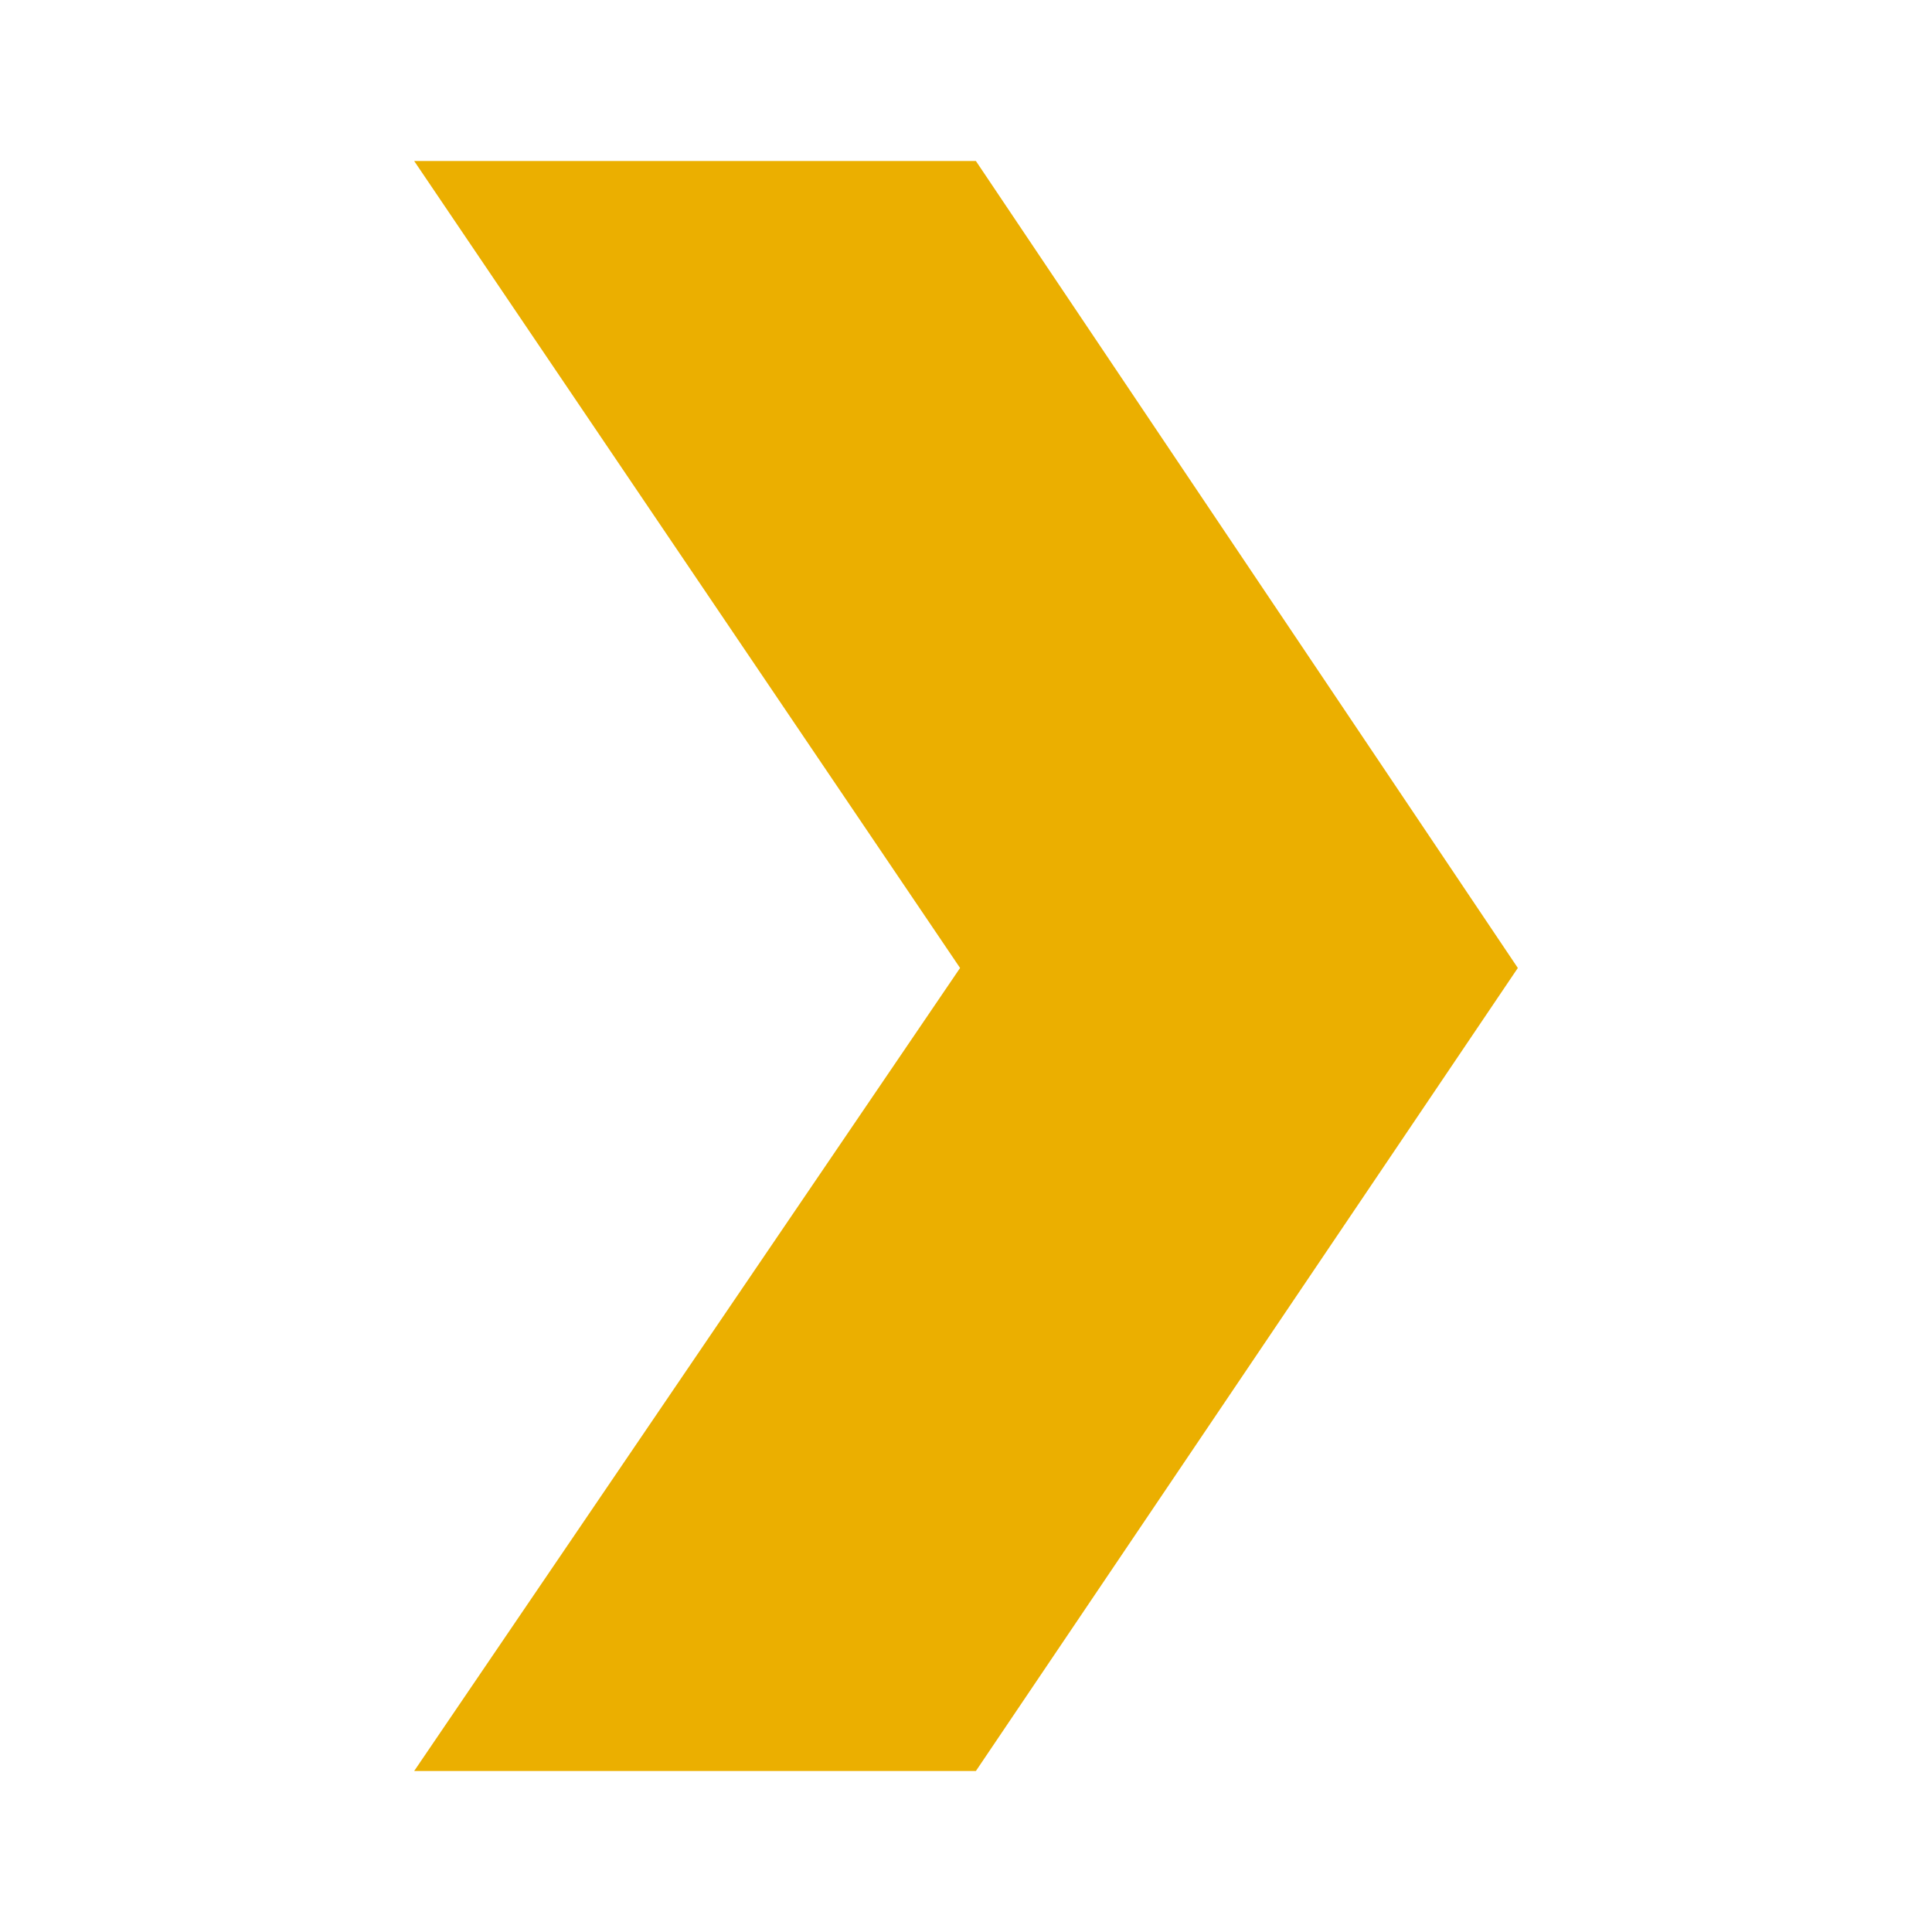
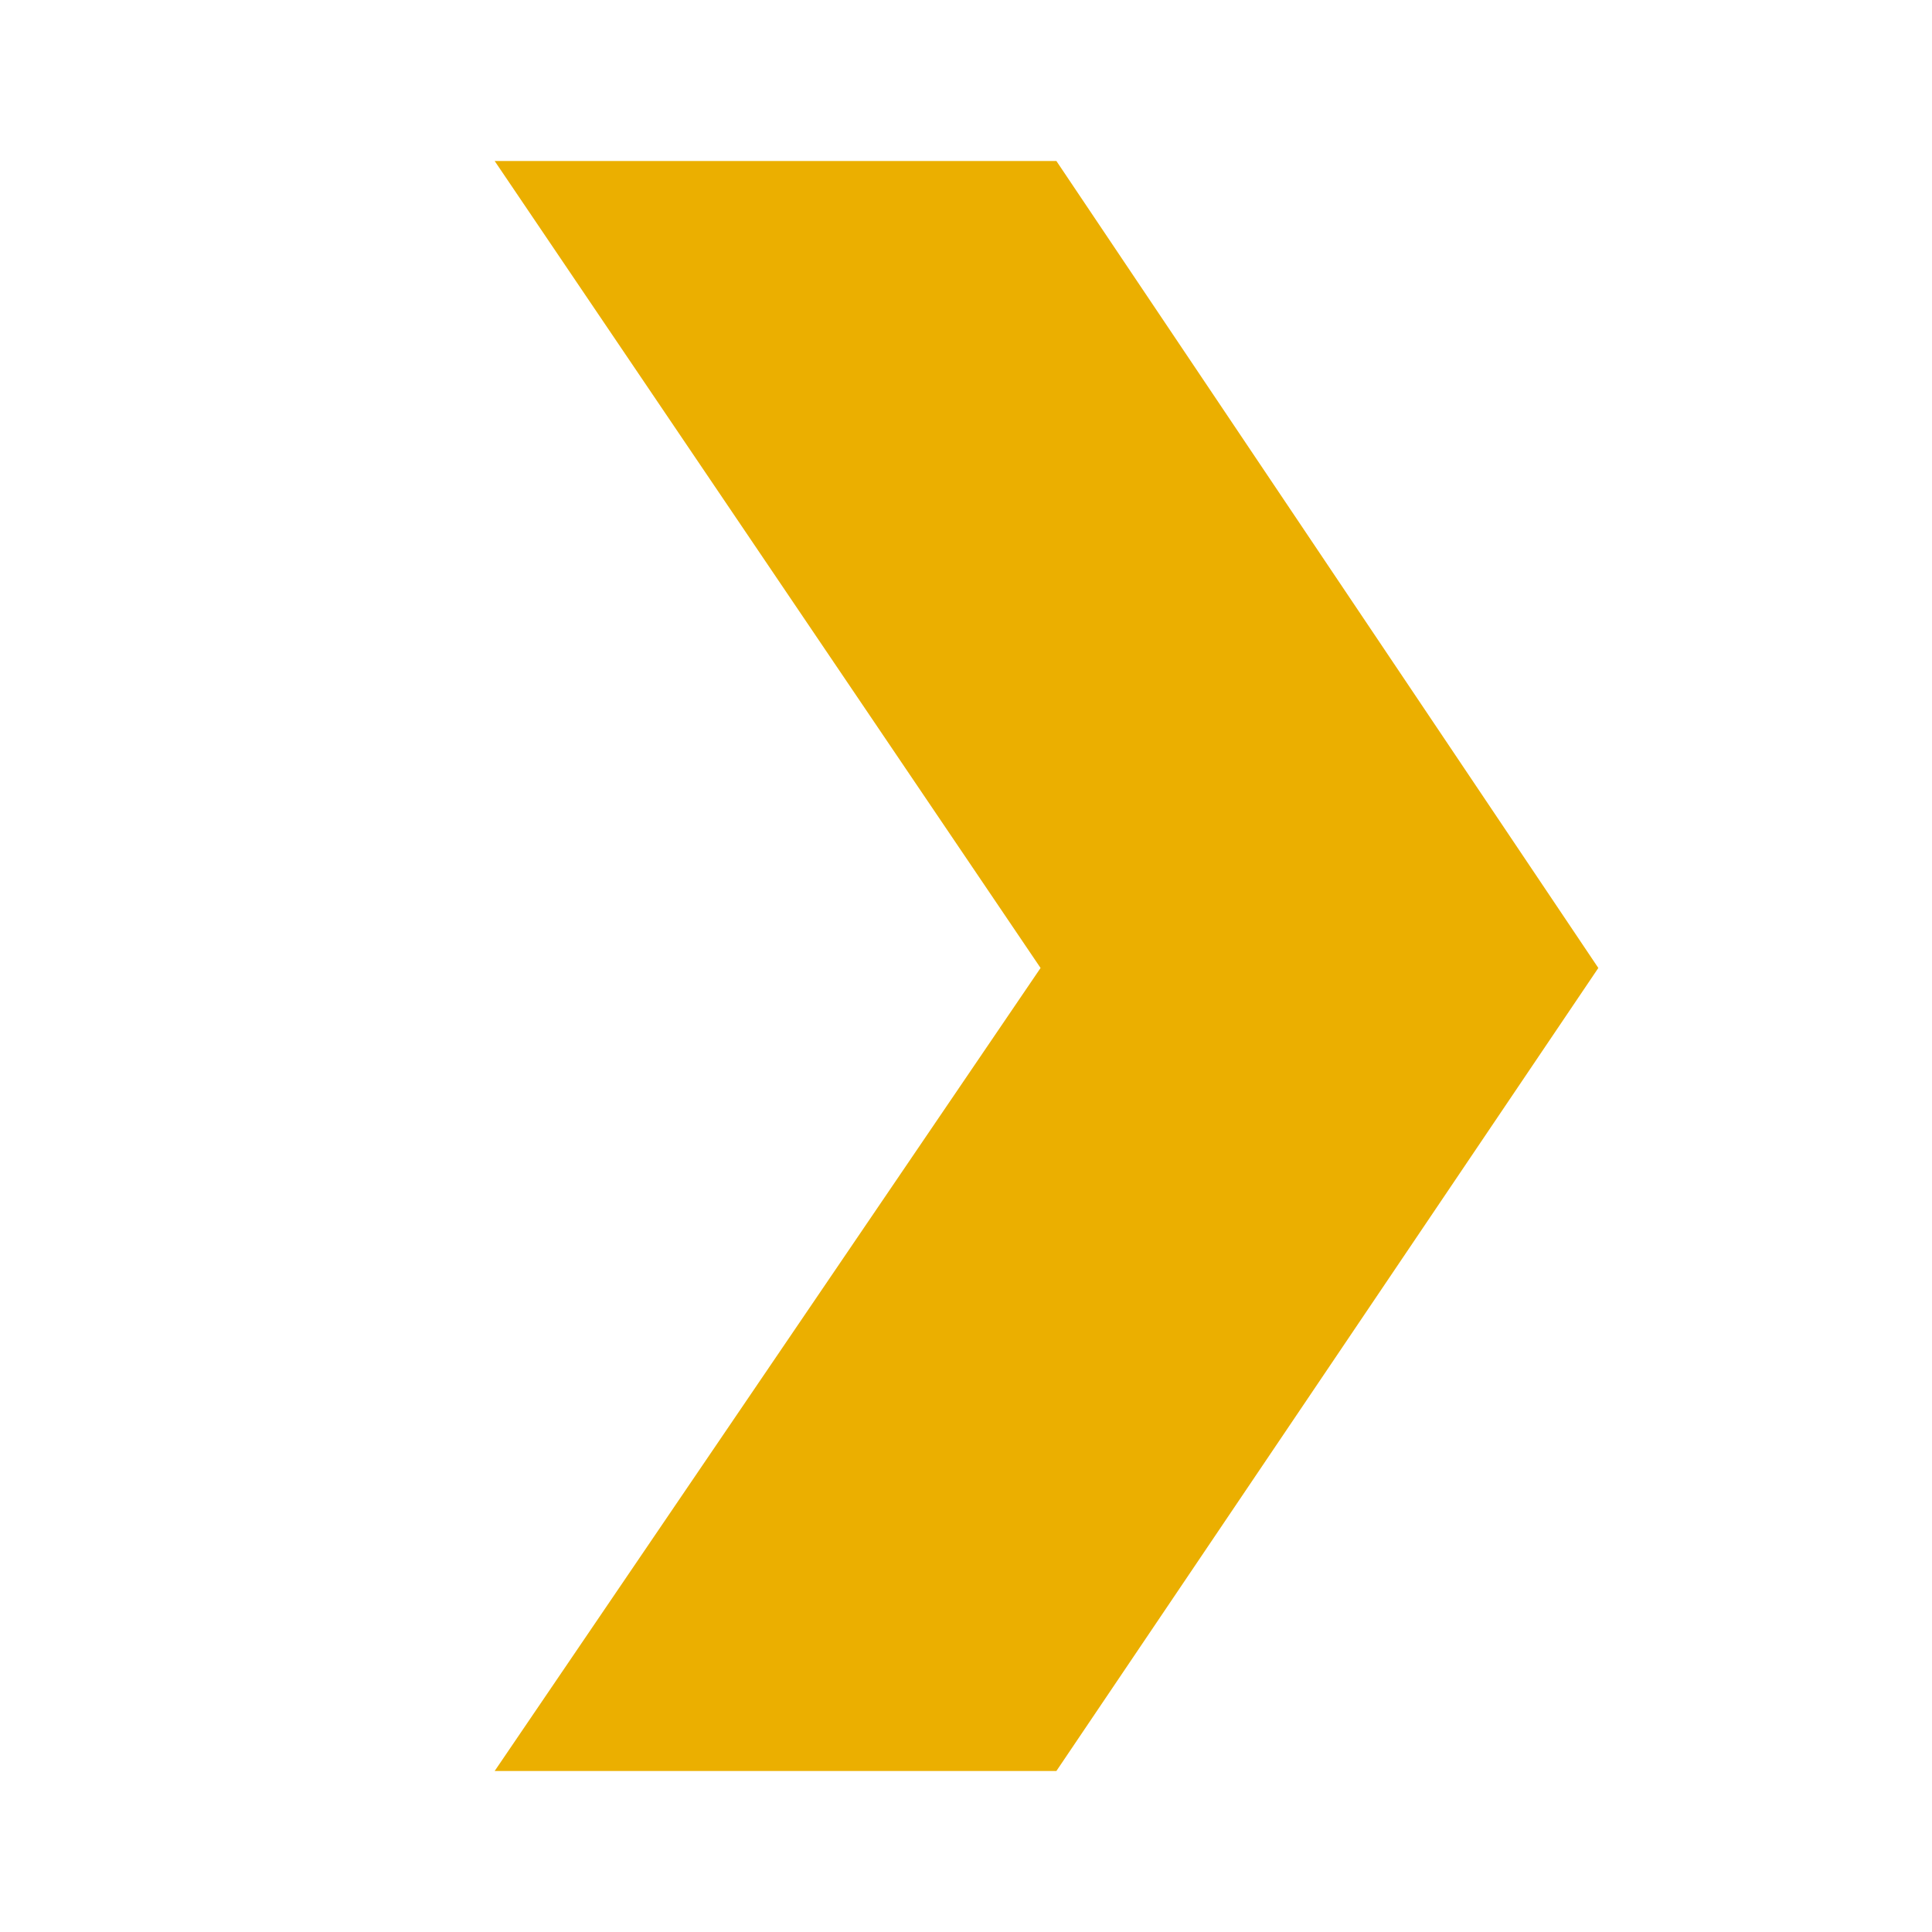
<svg xmlns="http://www.w3.org/2000/svg" width="100%" height="100%" viewBox="0 0 100 100" version="1.1" xml:space="preserve" style="fill-rule:evenodd;clip-rule:evenodd;stroke-linejoin:round;stroke-miterlimit:2;">
  <g transform="matrix(1,0,0,1,-450,0)">
    <g id="plex" transform="matrix(1,0,0,1,450,0)">
      <rect x="0" y="0" width="100" height="100" style="fill:none;" />
-       <g id="polygon8" transform="matrix(2.047502,0,0,2.047502,-191.7076,-19.30794)">
+       <g id="polygon8" transform="matrix(2.047502,0,0,2.047502,-187.541,-19.30794)">
        <g id="Layer-1">
          <path id="polygon81" d="M117.9,33.9l-13.8,-20.4l14.2,0l13.7,20.4l-13.7,20.3l-14.2,0l13.8,-20.3Z" style="fill:rgb(235,175,0);fill-rule:nonzero;" />
        </g>
      </g>
    </g>
  </g>
</svg>
